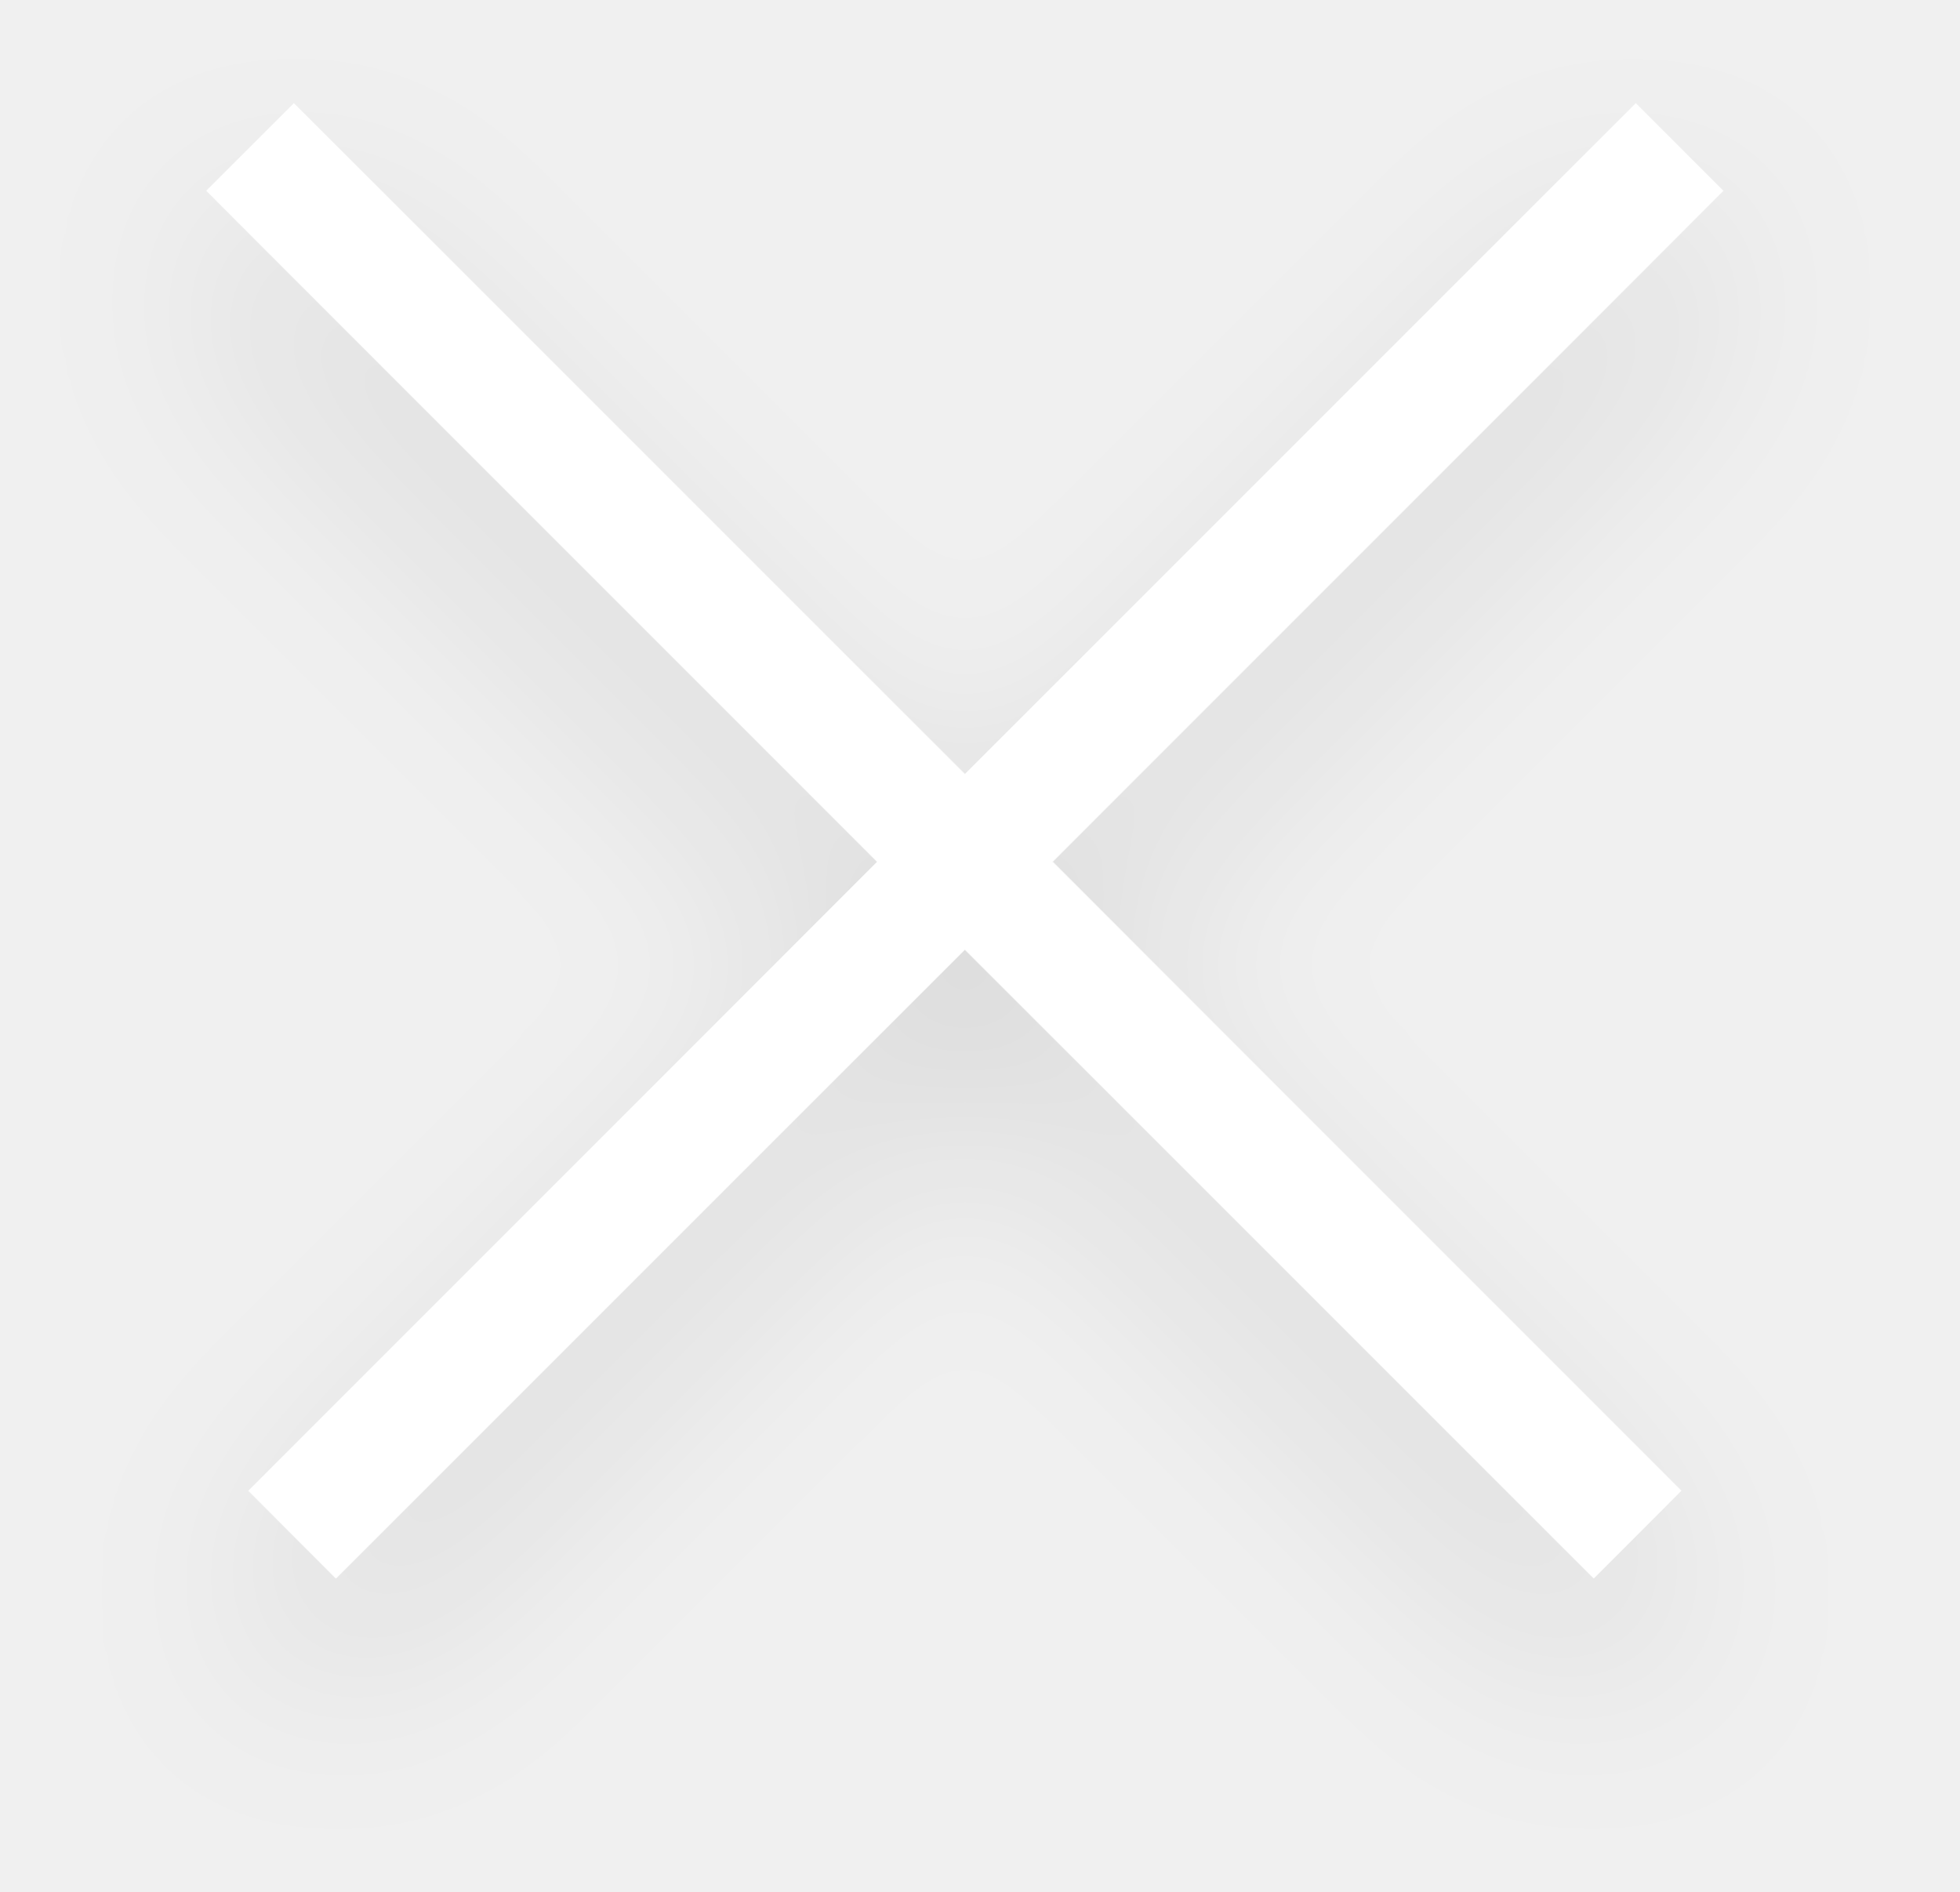
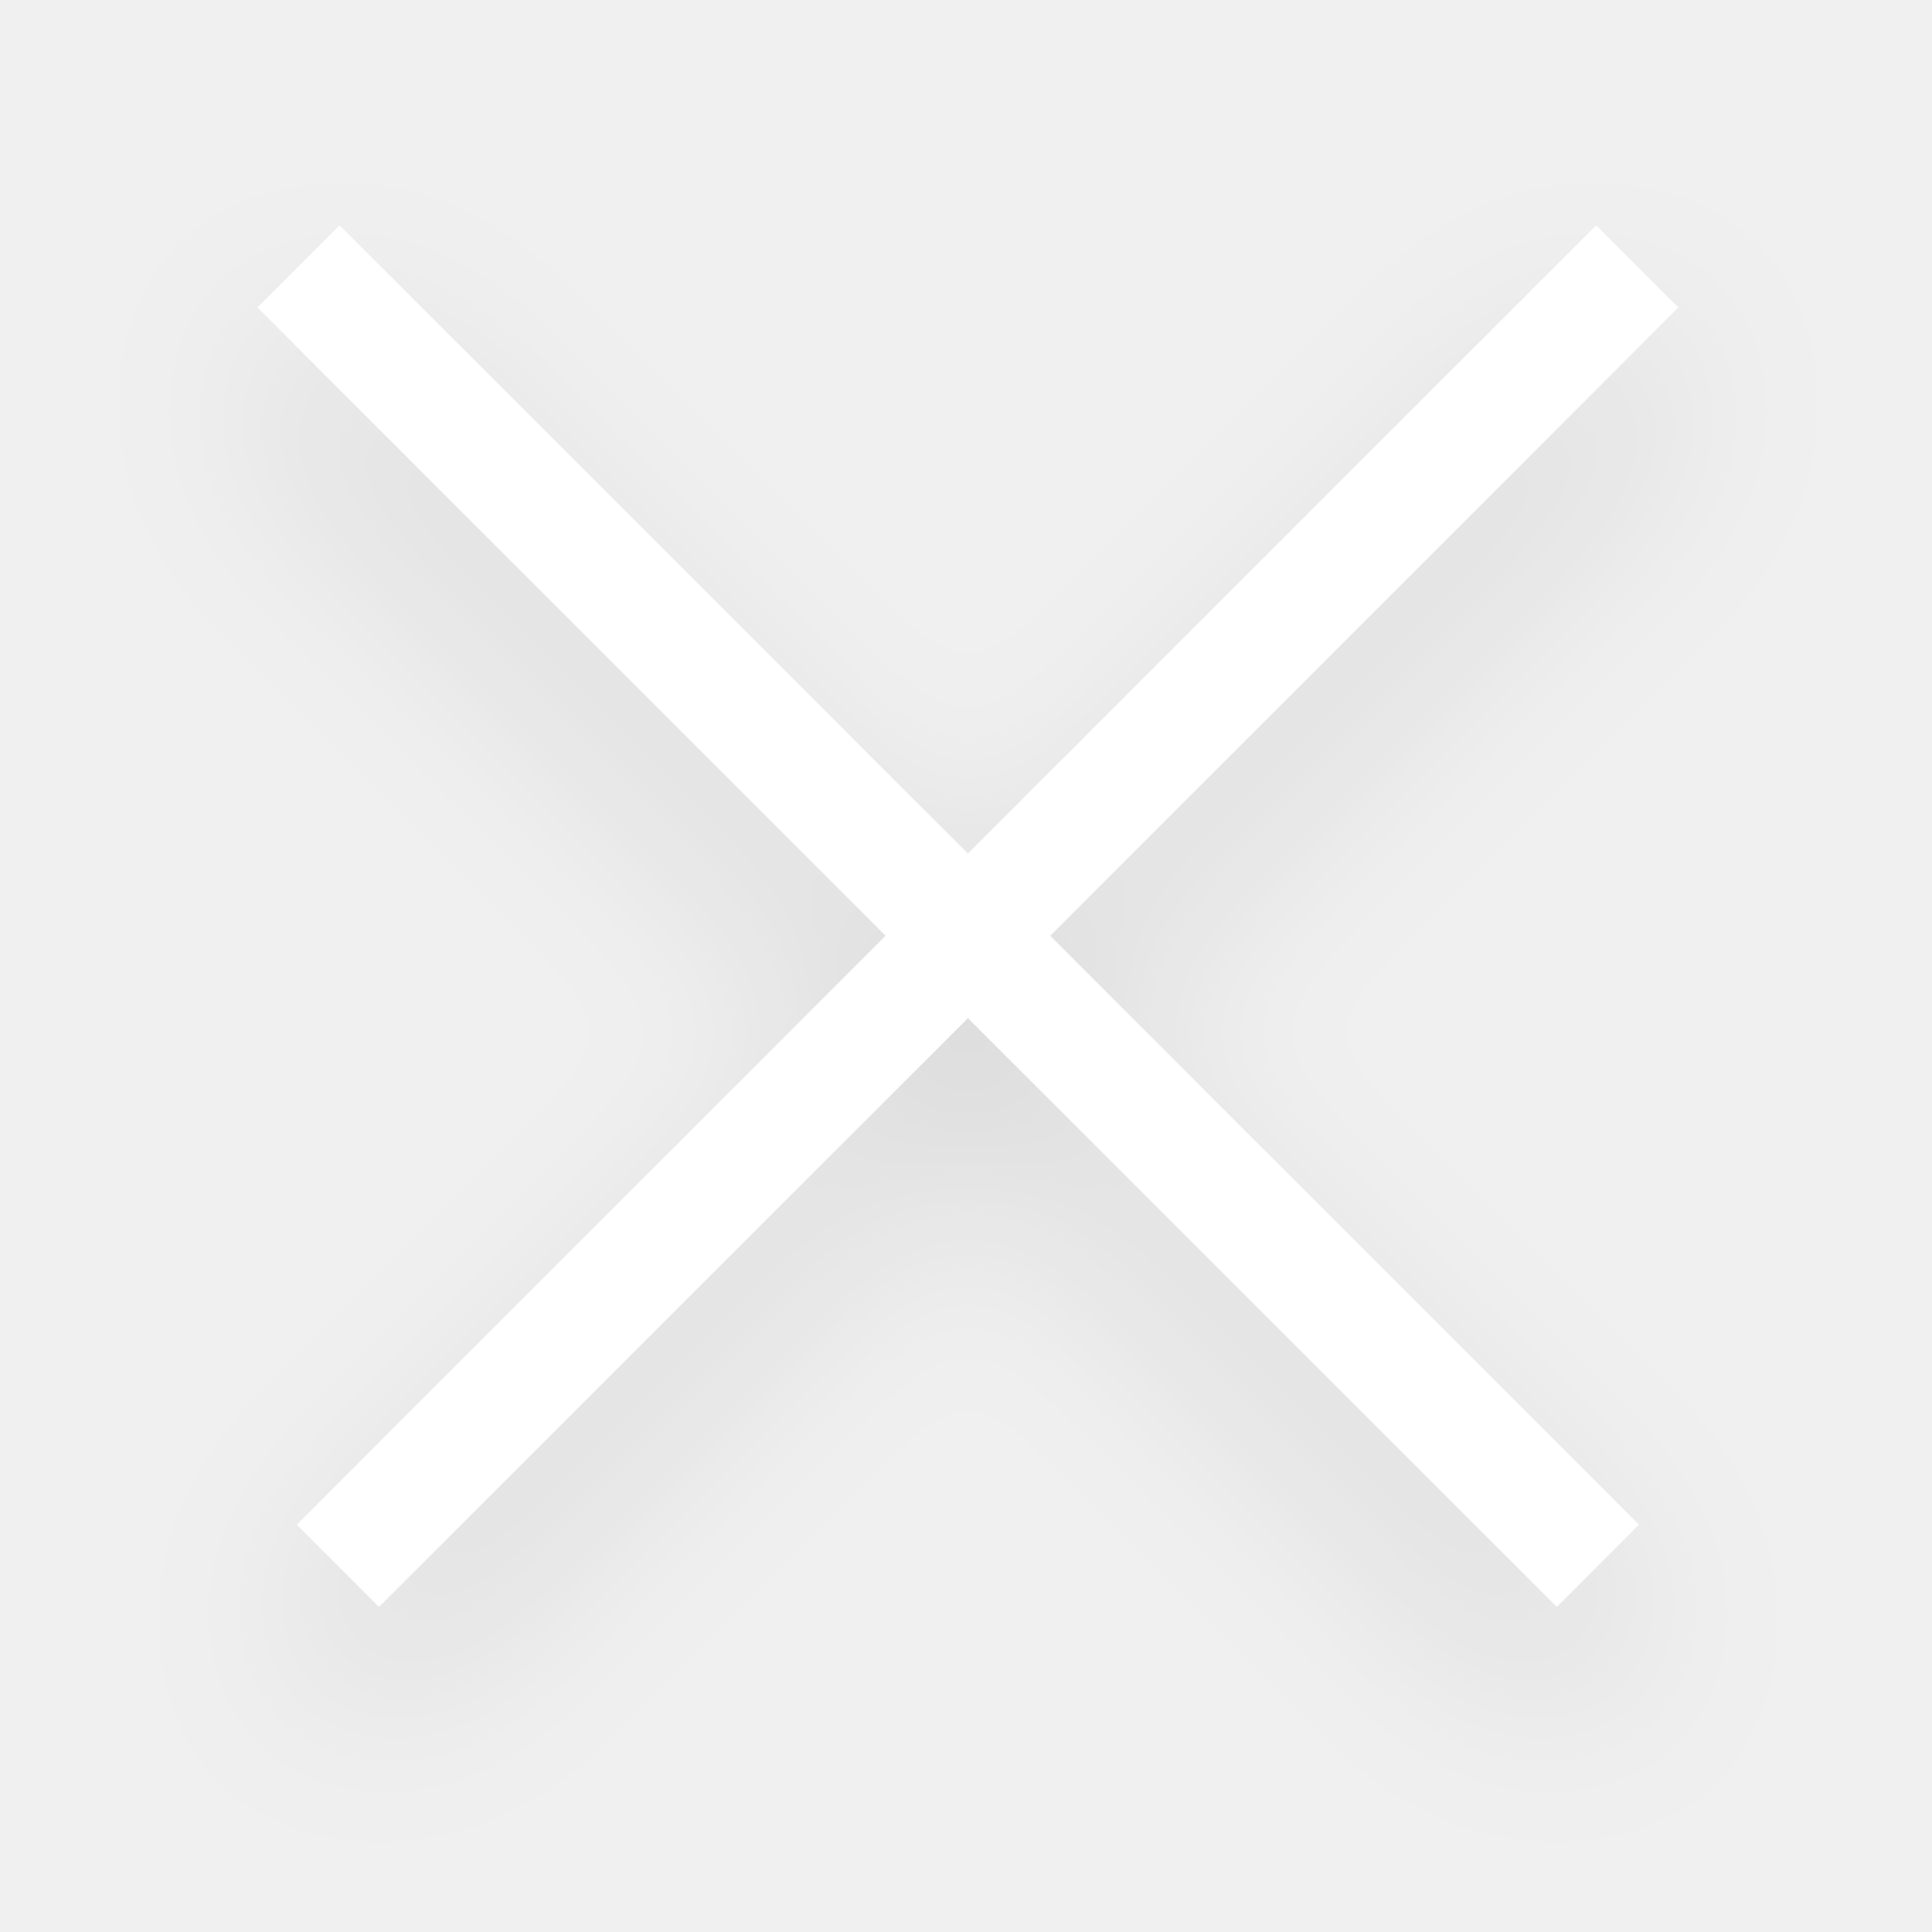
- <svg xmlns="http://www.w3.org/2000/svg" width="57" height="55" viewBox="0 0 57 55" fill="none">
-   <g filter="url(#filter0_d_3157_2297)">
-     <path fill-rule="evenodd" clip-rule="evenodd" d="M28.059 27.605L46.349 45.895L48.894 43.349L30.604 25.059L50.117 5.547L47.572 3.001L28.059 22.514L8.546 3.001L6 5.547L25.513 25.059L7.224 43.349L9.769 45.895L28.059 27.605Z" fill="white" />
+ <svg xmlns="http://www.w3.org/2000/svg" width="60" height="60" viewBox="0 0 60 60" fill="none">
+   <g filter="url(#filter0_d_3156_4079)">
+     <path fill-rule="evenodd" clip-rule="evenodd" d="M30.059 31.605L48.349 49.895L50.894 47.349L32.604 29.059L52.117 9.547L49.572 7.001L30.059 26.514L10.546 7.001L8 9.547L27.513 29.059L9.224 47.349L11.769 49.895L30.059 31.605Z" fill="white" />
  </g>
  <defs>
-     <filter id="filter0_d_3157_2297" x="-2" y="-3" width="60" height="60" filterUnits="userSpaceOnUse" color-interpolation-filters="sRGB">
+     <filter id="filter0_d_3156_4079" x="-6" y="-3" width="72" height="72" filterUnits="userSpaceOnUse" color-interpolation-filters="sRGB">
      <feFlood flood-opacity="0" result="BackgroundImageFix" />
      <feColorMatrix in="SourceAlpha" type="matrix" values="0 0 0 0 0 0 0 0 0 0 0 0 0 0 0 0 0 0 127 0" result="hardAlpha" />
      <feOffset dy="3" />
      <feGaussianBlur stdDeviation="3" />
      <feComposite in2="hardAlpha" operator="out" />
      <feColorMatrix type="matrix" values="0 0 0 0 0 0 0 0 0 0 0 0 0 0 0 0 0 0 0.1 0" />
-       <feBlend mode="normal" in2="BackgroundImageFix" result="effect1_dropShadow_3157_2297" />
-       <feBlend mode="normal" in="SourceGraphic" in2="effect1_dropShadow_3157_2297" result="shape" />
+       <feBlend mode="normal" in2="BackgroundImageFix" result="effect1_dropShadow_3156_4079" />
+       <feBlend mode="normal" in="SourceGraphic" in2="effect1_dropShadow_3156_4079" result="shape" />
    </filter>
  </defs>
</svg>
